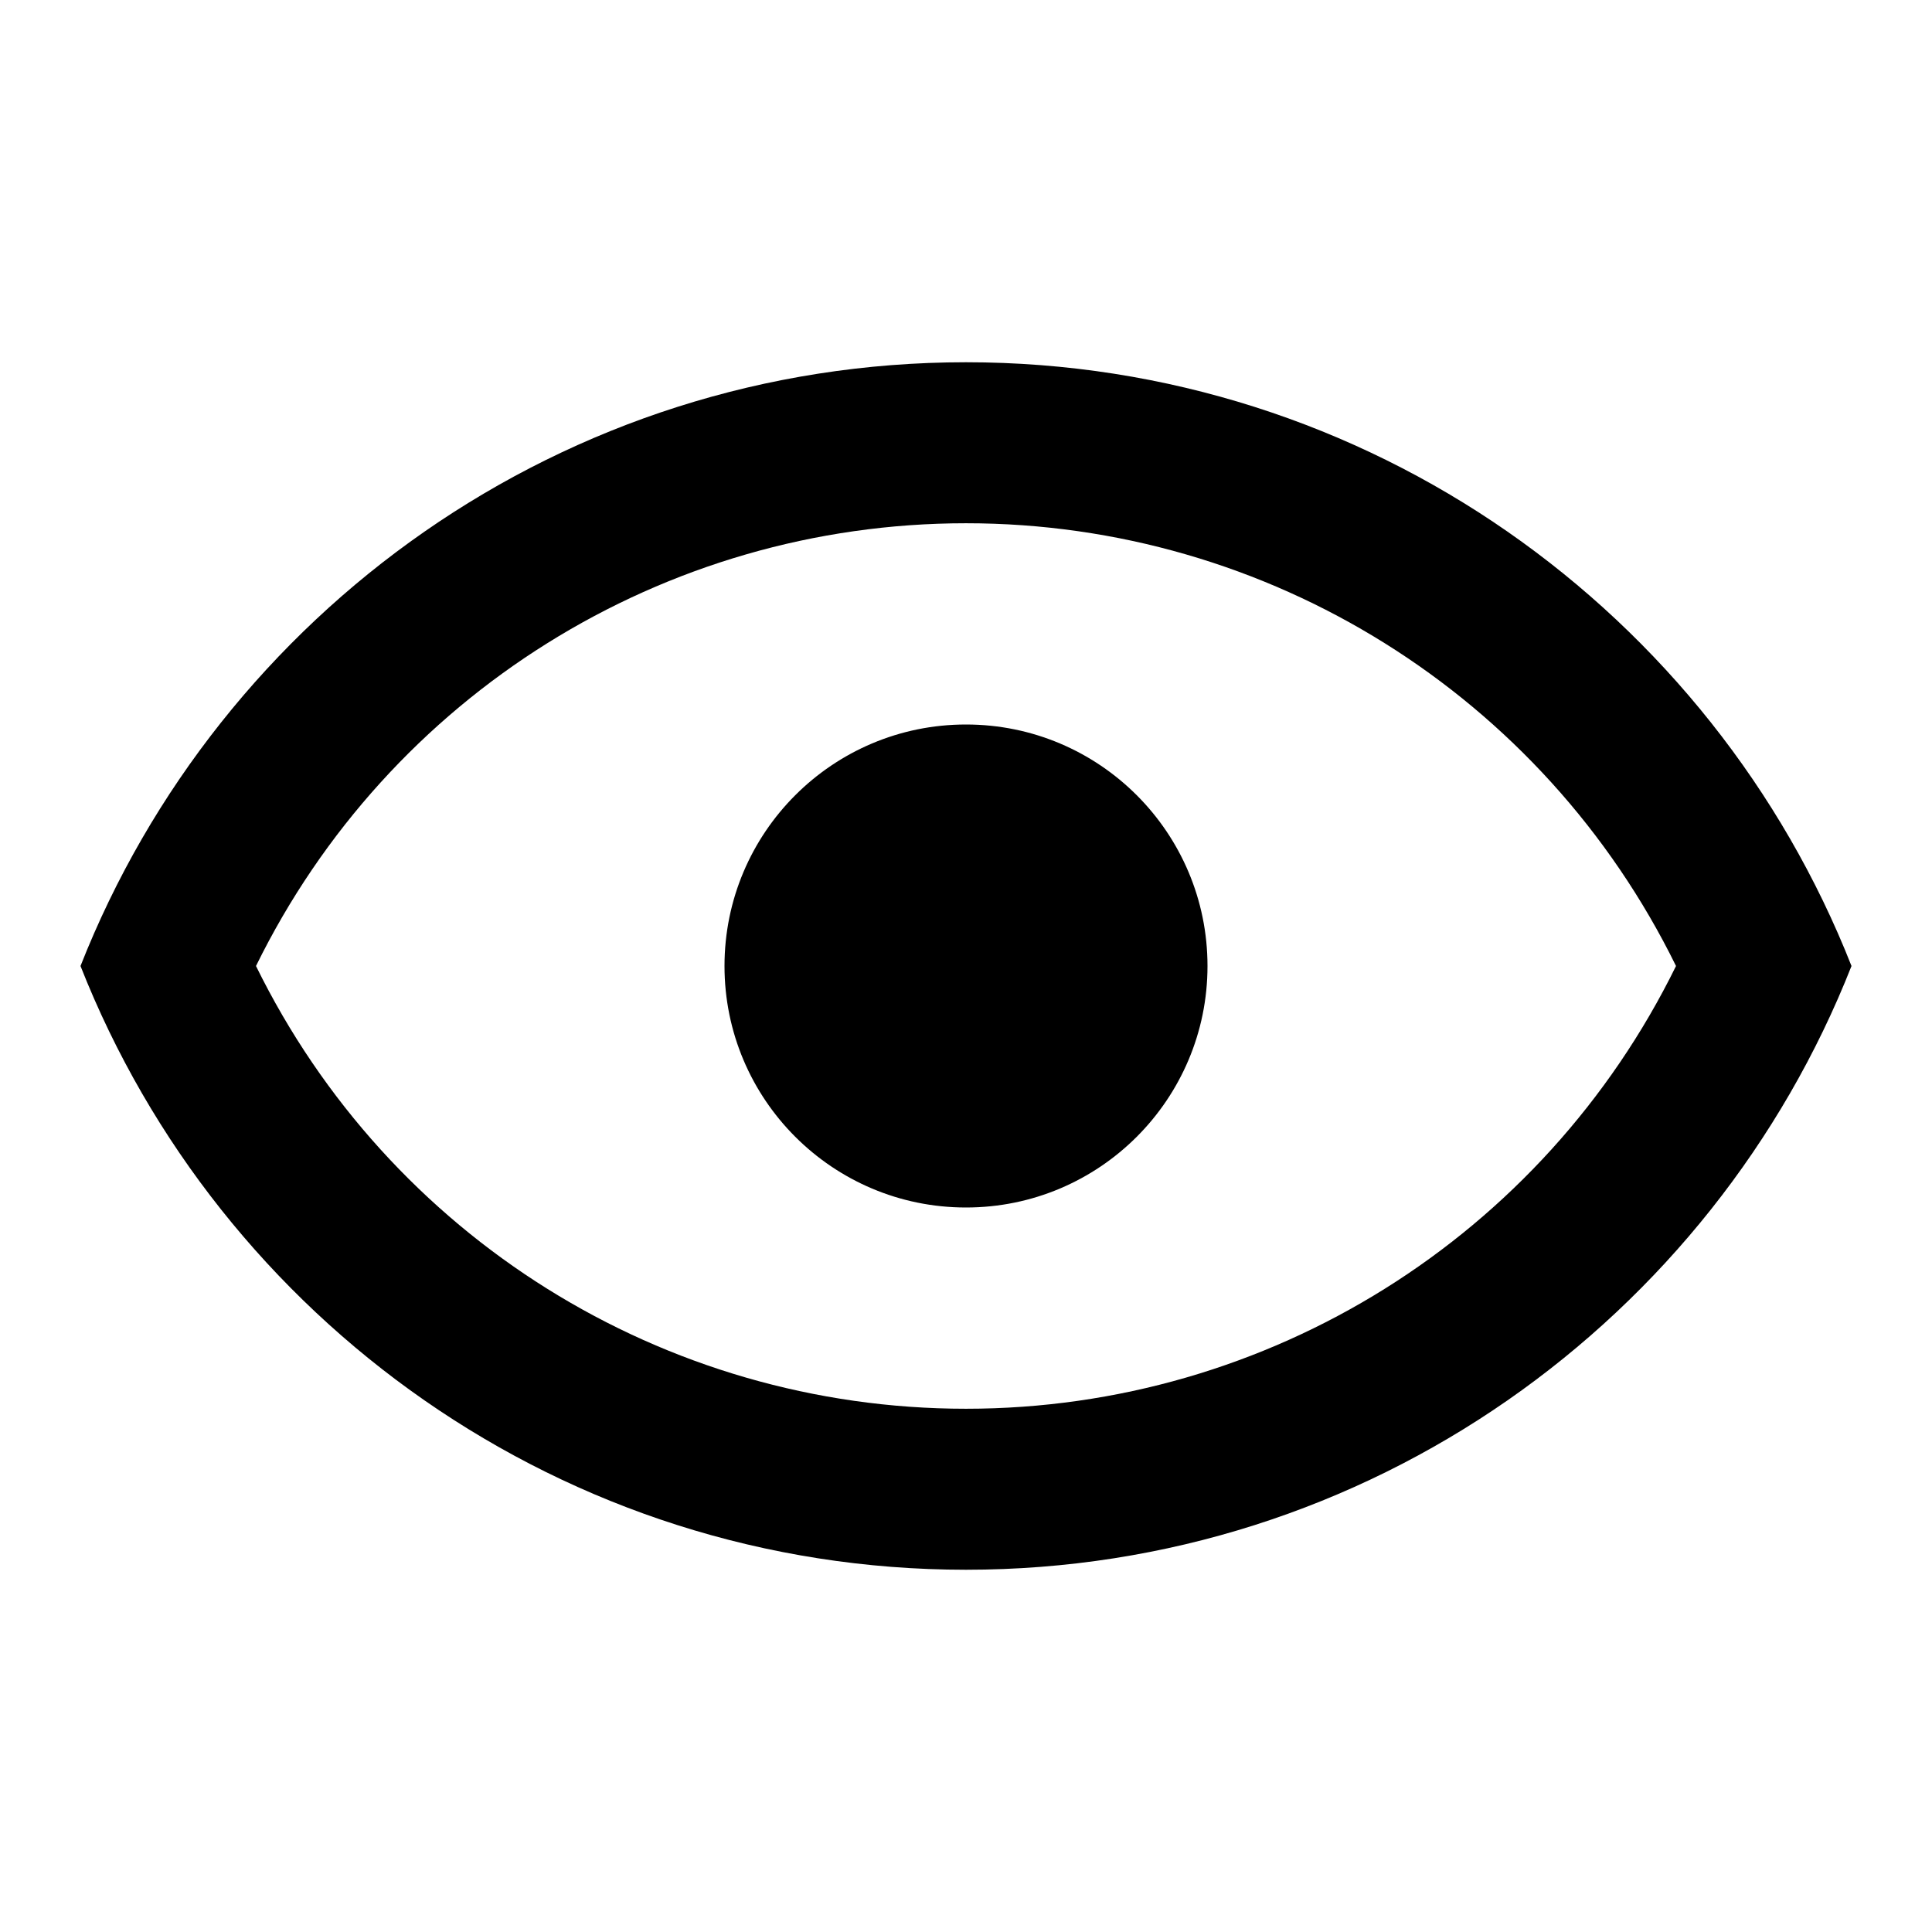
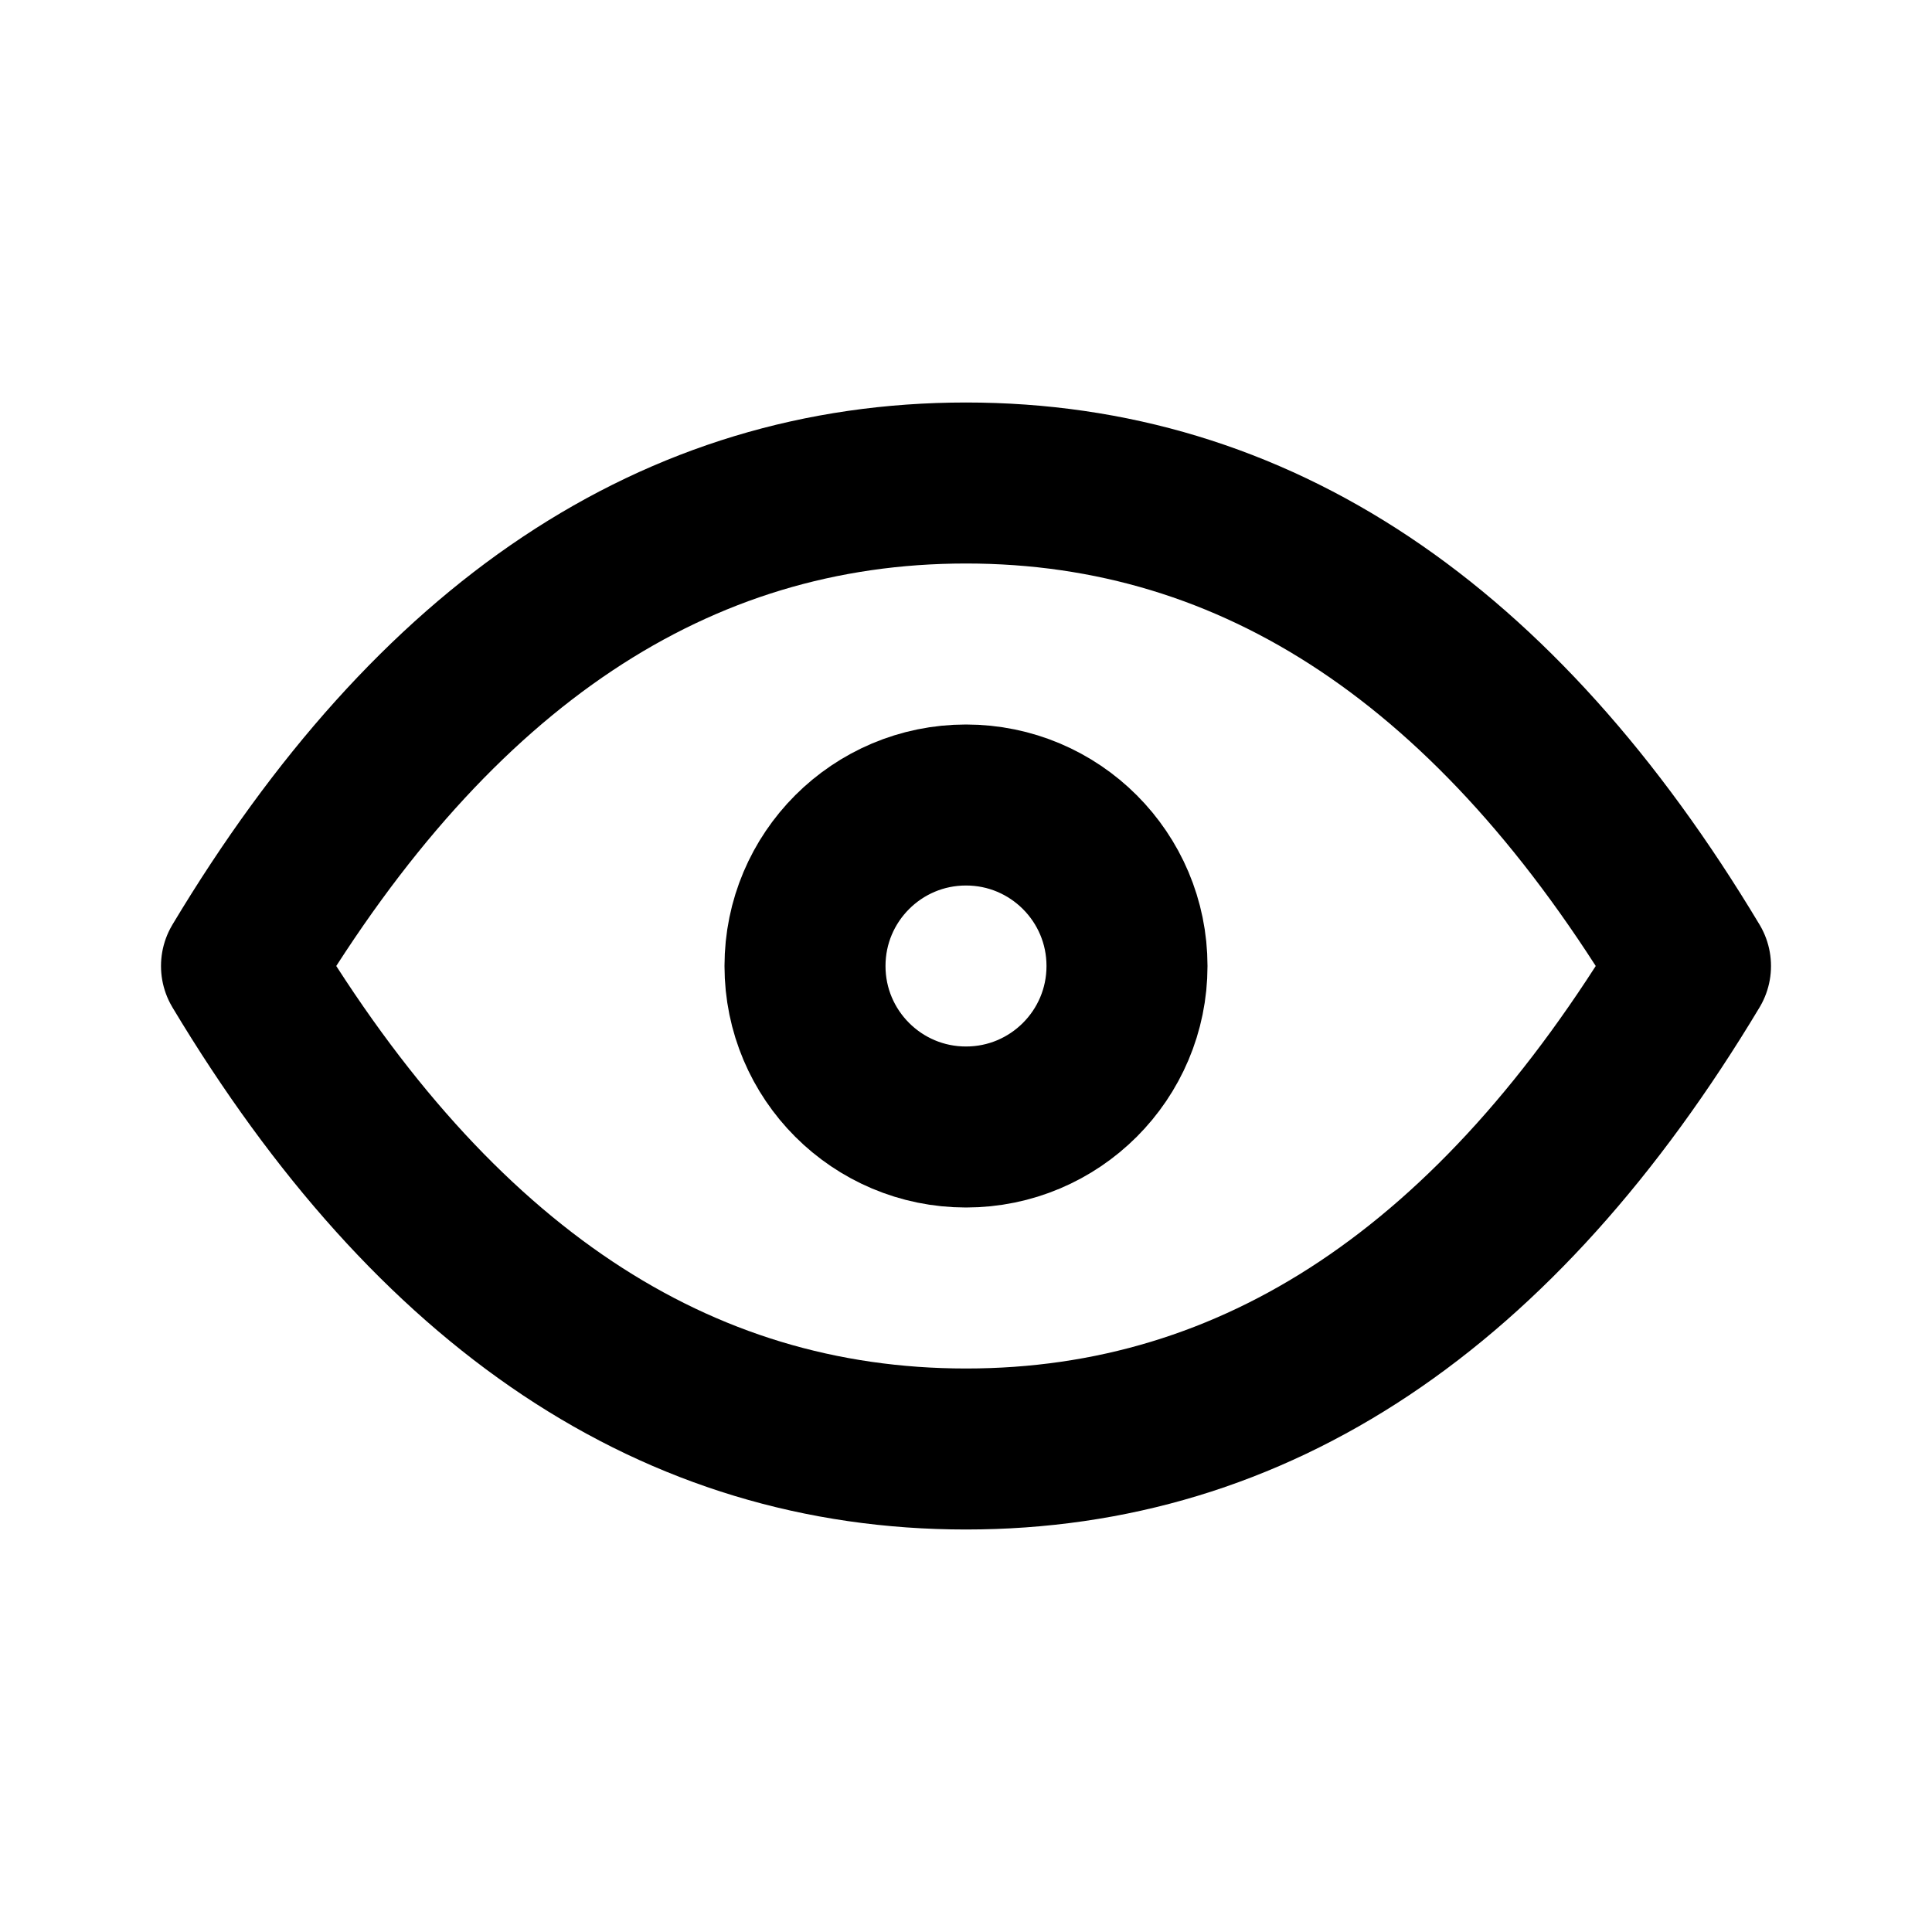
- <svg xmlns="http://www.w3.org/2000/svg" viewBox="0 0 24 24">
-   <path d="M12,9A3,3 0 0,1 15,12A3,3 0 0,1 12,15A3,3 0 0,1 9,12A3,3 0 0,1 12,9M12,4.5C17,4.5 21.27,7.61 23,12C21.27,16.39 17,19.5 12,19.5C7,19.5 2.73,16.39 1,12C2.73,7.61 7,4.5 12,4.5M3.18,12C4.83,15.36 8.24,17.5 12,17.5C15.76,17.5 19.17,15.36 20.82,12C19.17,8.64 15.76,6.5 12,6.5C8.24,6.5 4.83,8.64 3.18,12Z" />
+ <svg xmlns="http://www.w3.org/2000/svg" width="24" height="24" viewBox="0 0 24 24" fill="none" stroke="currentColor" stroke-width="2" stroke-linecap="round" stroke-linejoin="round" class="icon icon-tabler icons-tabler-outline icon-tabler-eye">
+   <path stroke="none" d="M0 0h24v24H0z" fill="none" />
+   <path d="M10 12a2 2 0 1 0 4 0a2 2 0 0 0 -4 0" />
+   <path d="M21 12c-2.4 4 -5.4 6 -9 6c-3.6 0 -6.6 -2 -9 -6c2.4 -4 5.4 -6 9 -6c3.6 0 6.6 2 9 6" />
</svg>
